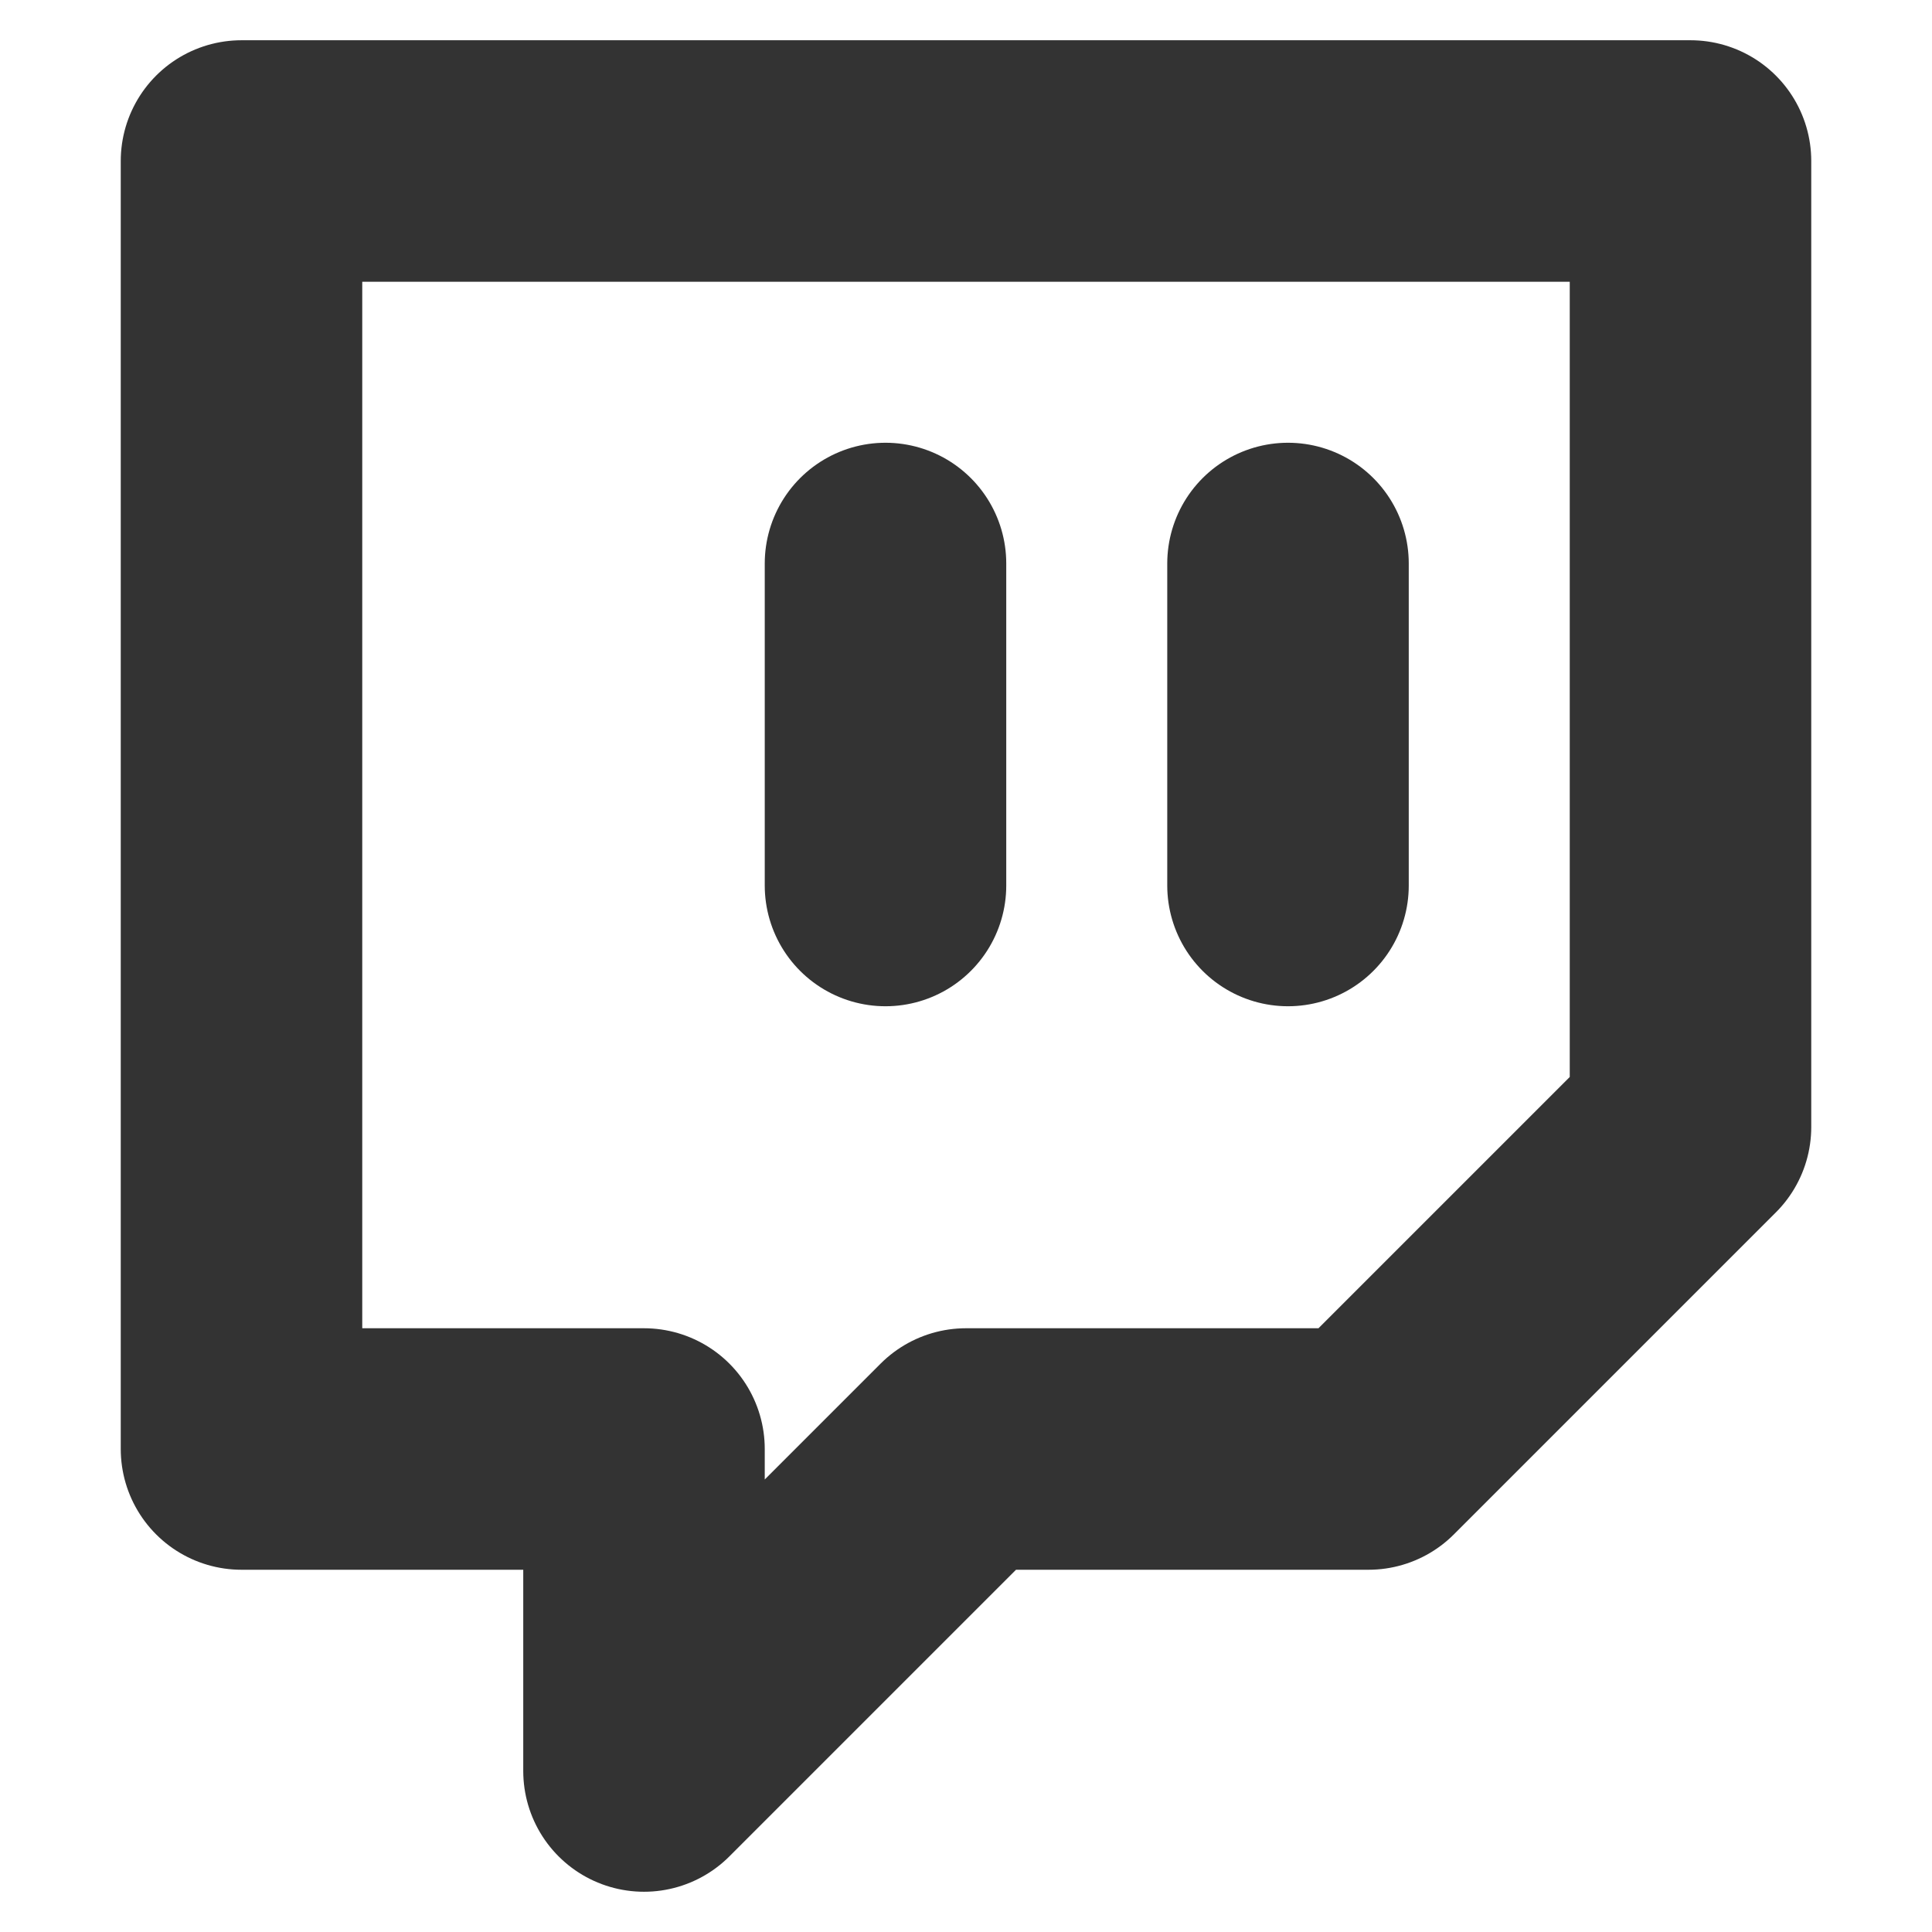
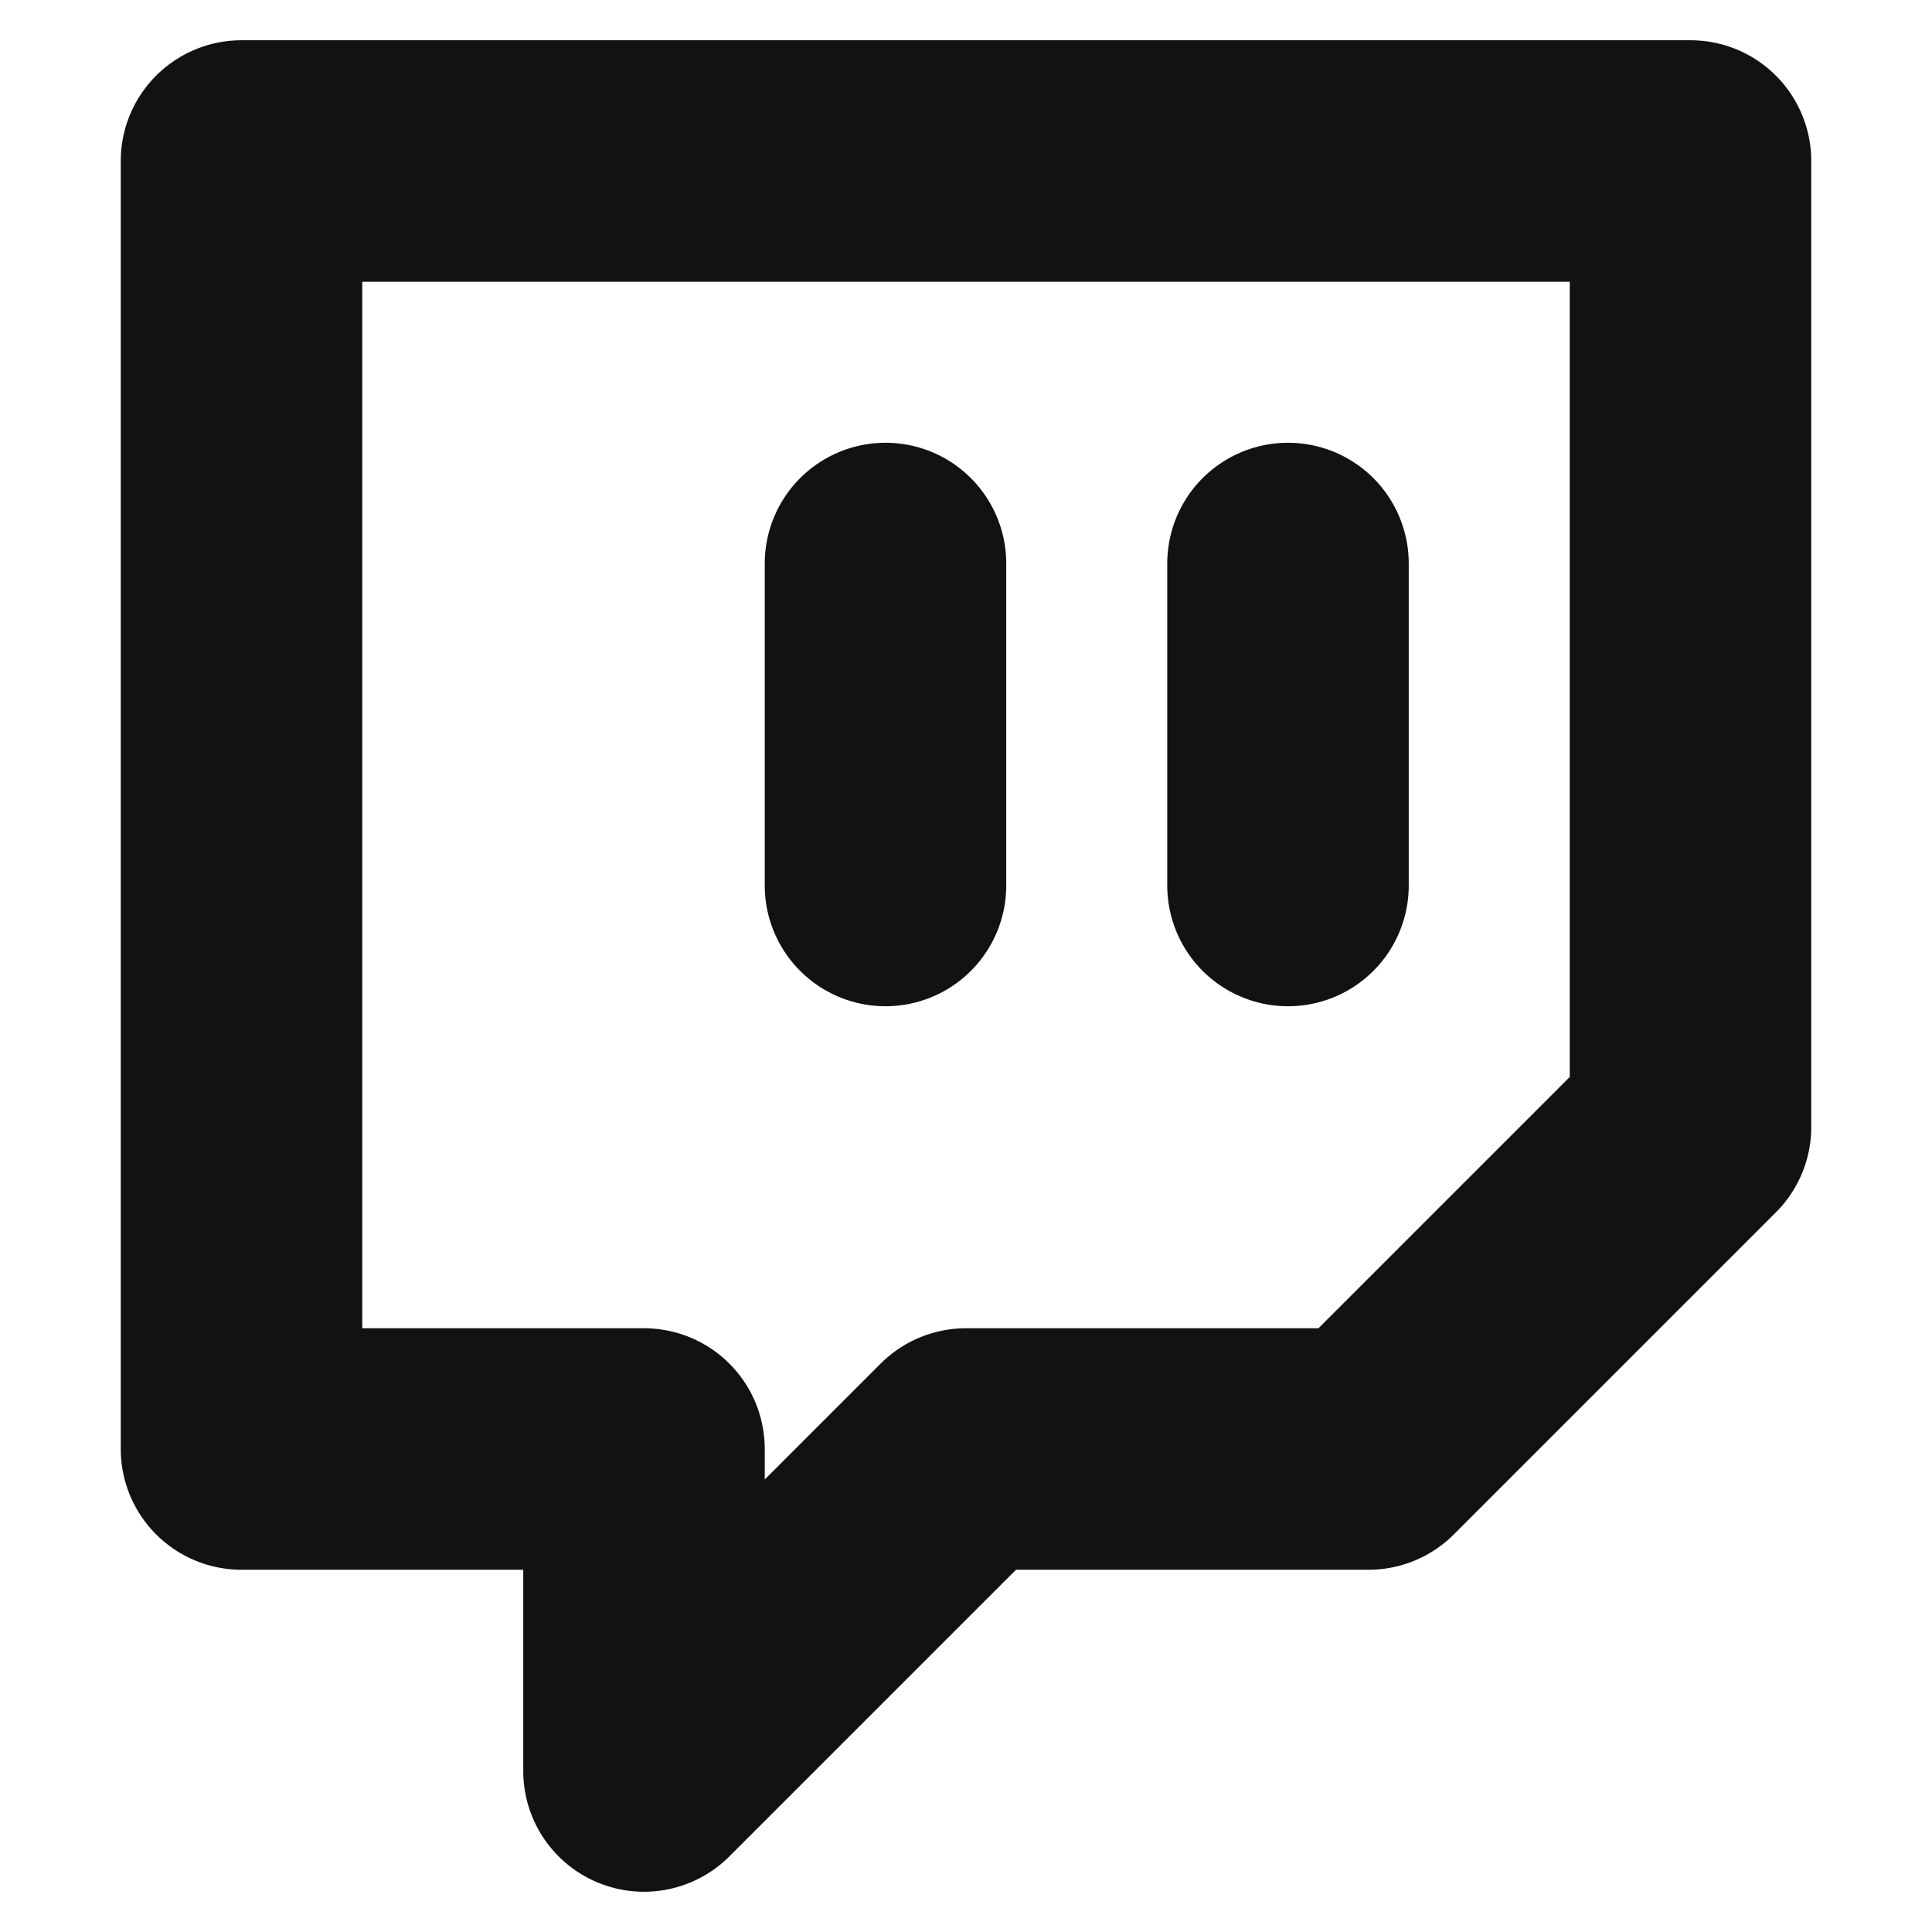
- <svg xmlns="http://www.w3.org/2000/svg" width="100" height="100" viewBox="0 0 24 24" fill="none" stroke="#333333" stroke-width="3" stroke-linecap="round" stroke-linejoin="round" class="feather feather-twitch">
+ <svg xmlns="http://www.w3.org/2000/svg" width="100" height="100" viewBox="0 0 24 24" fill="none" stroke="#121212" stroke-width="3" stroke-linecap="round" stroke-linejoin="round" class="feather feather-twitch">
  <path d="M21 2H3v16h5v4l4-4h5l4-4V2zm-10 9V7m5 4V7" />
</svg>
